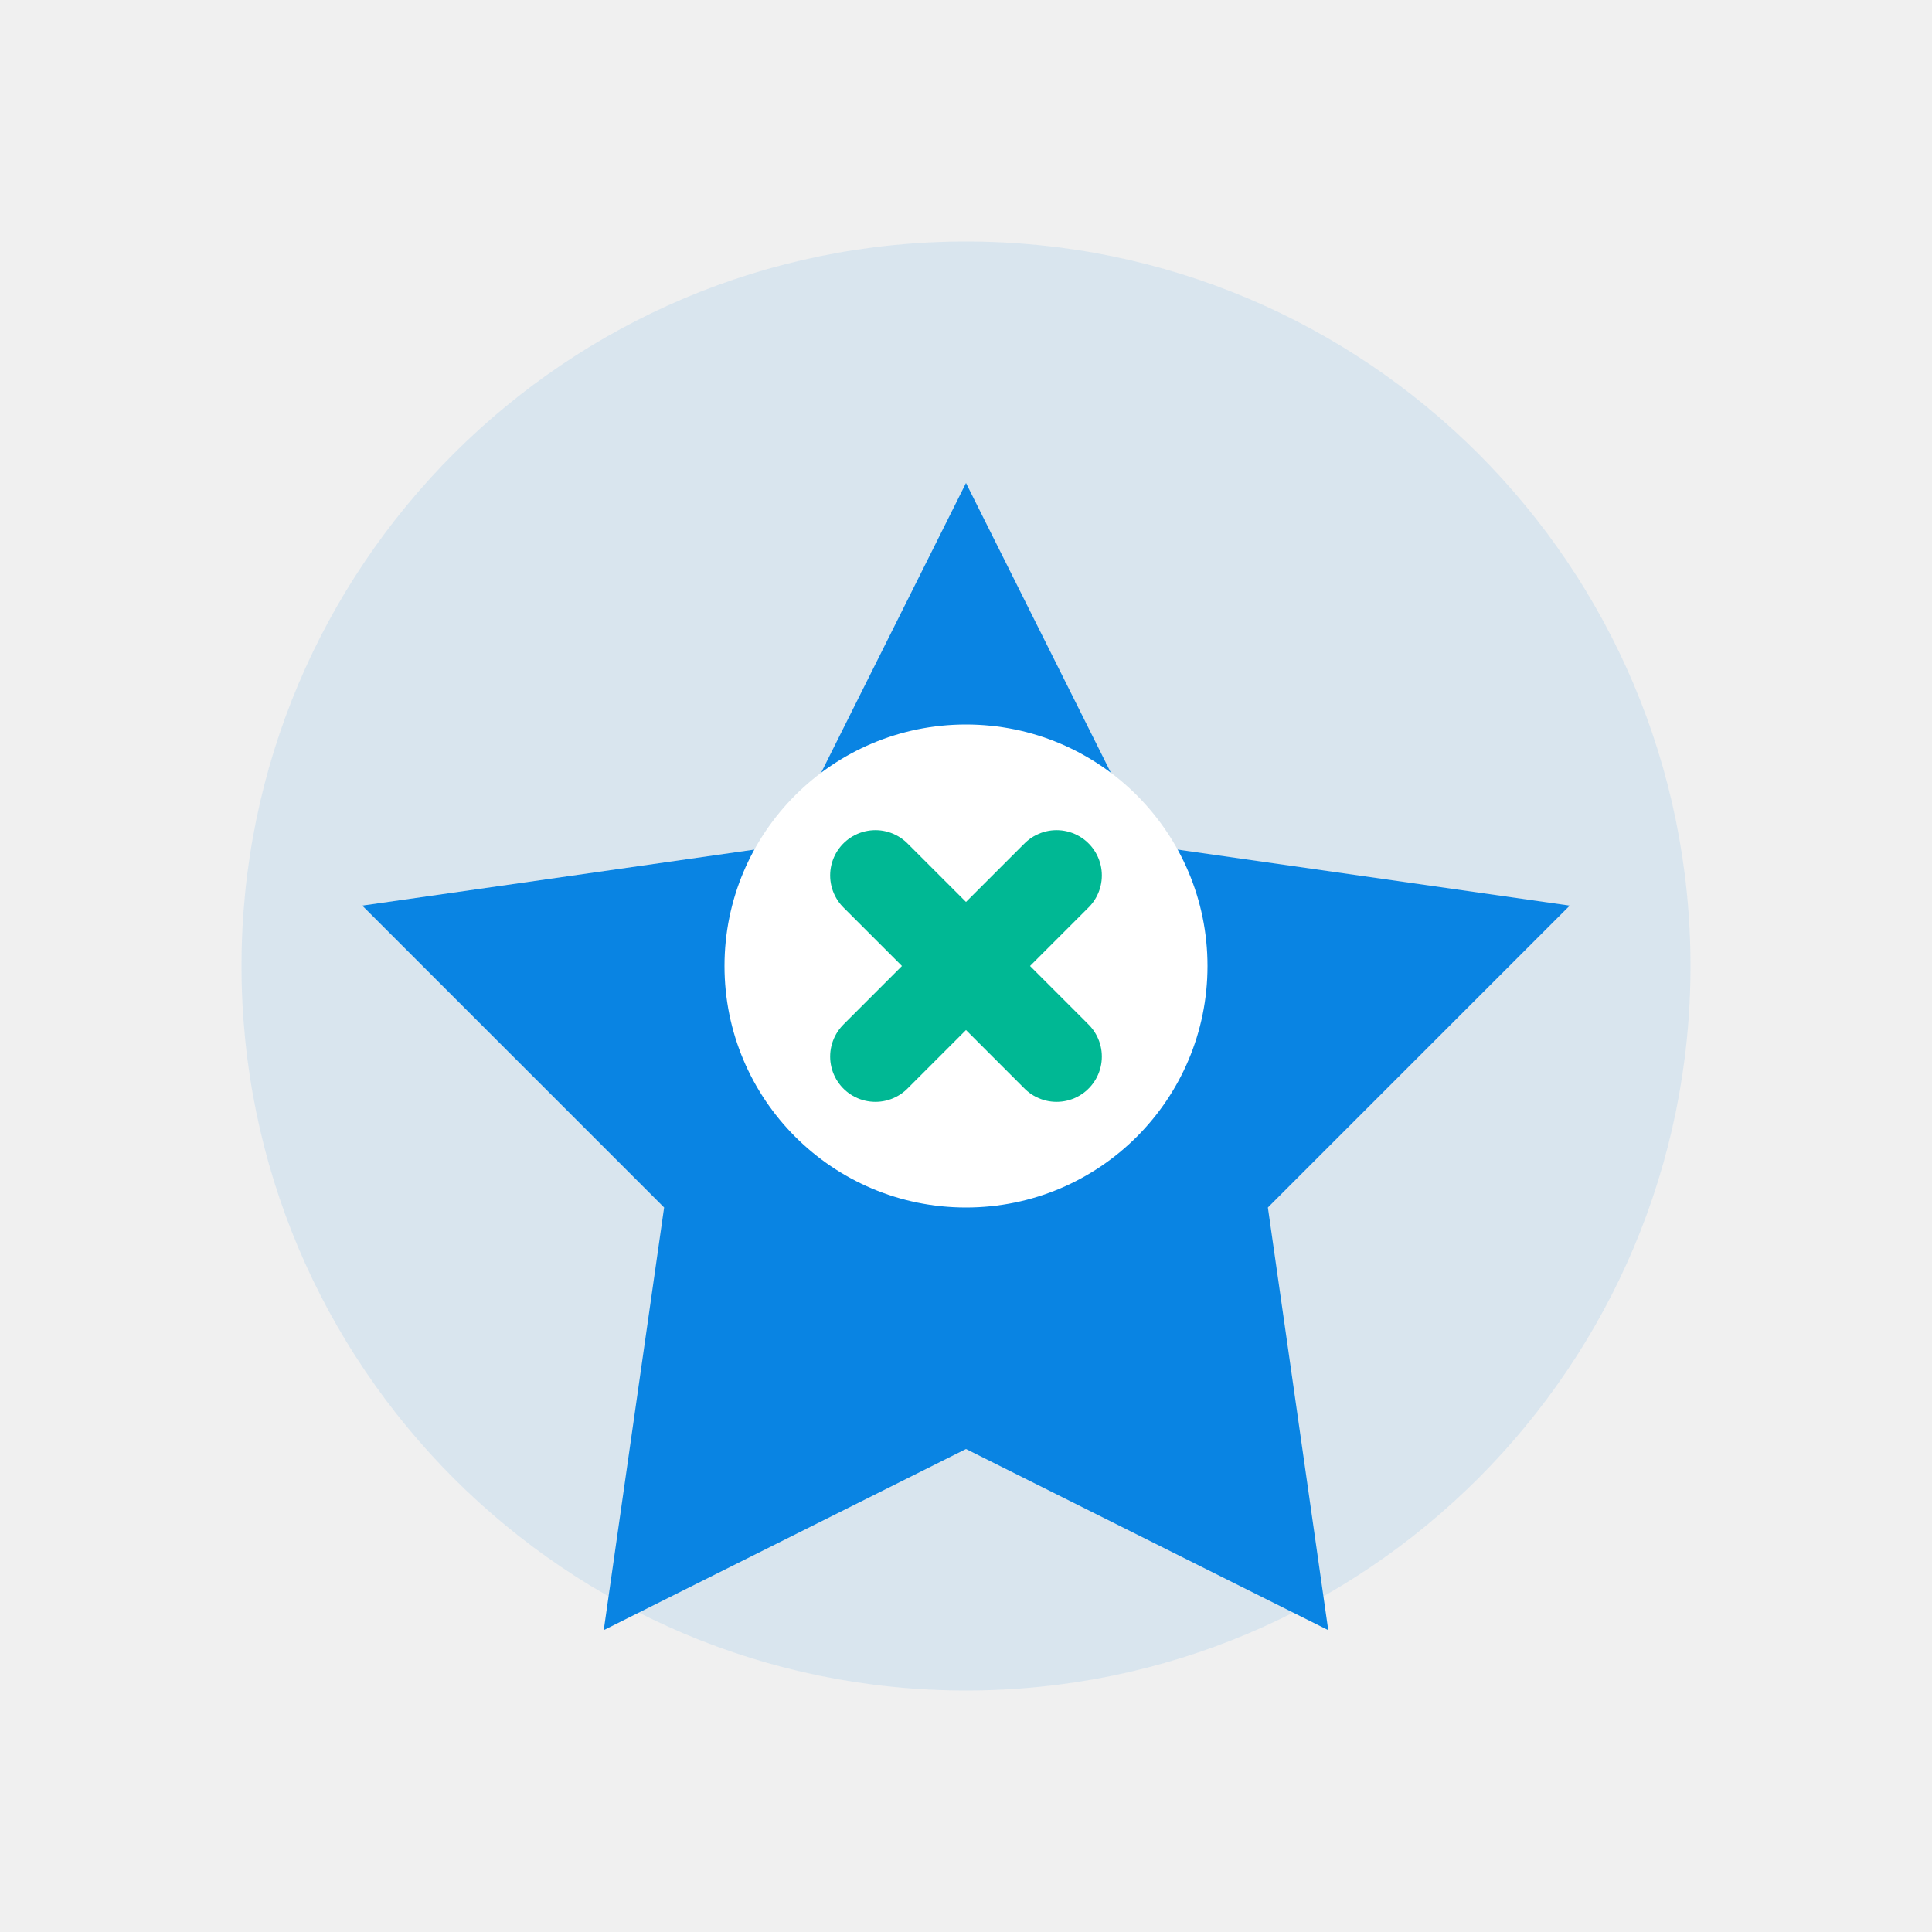
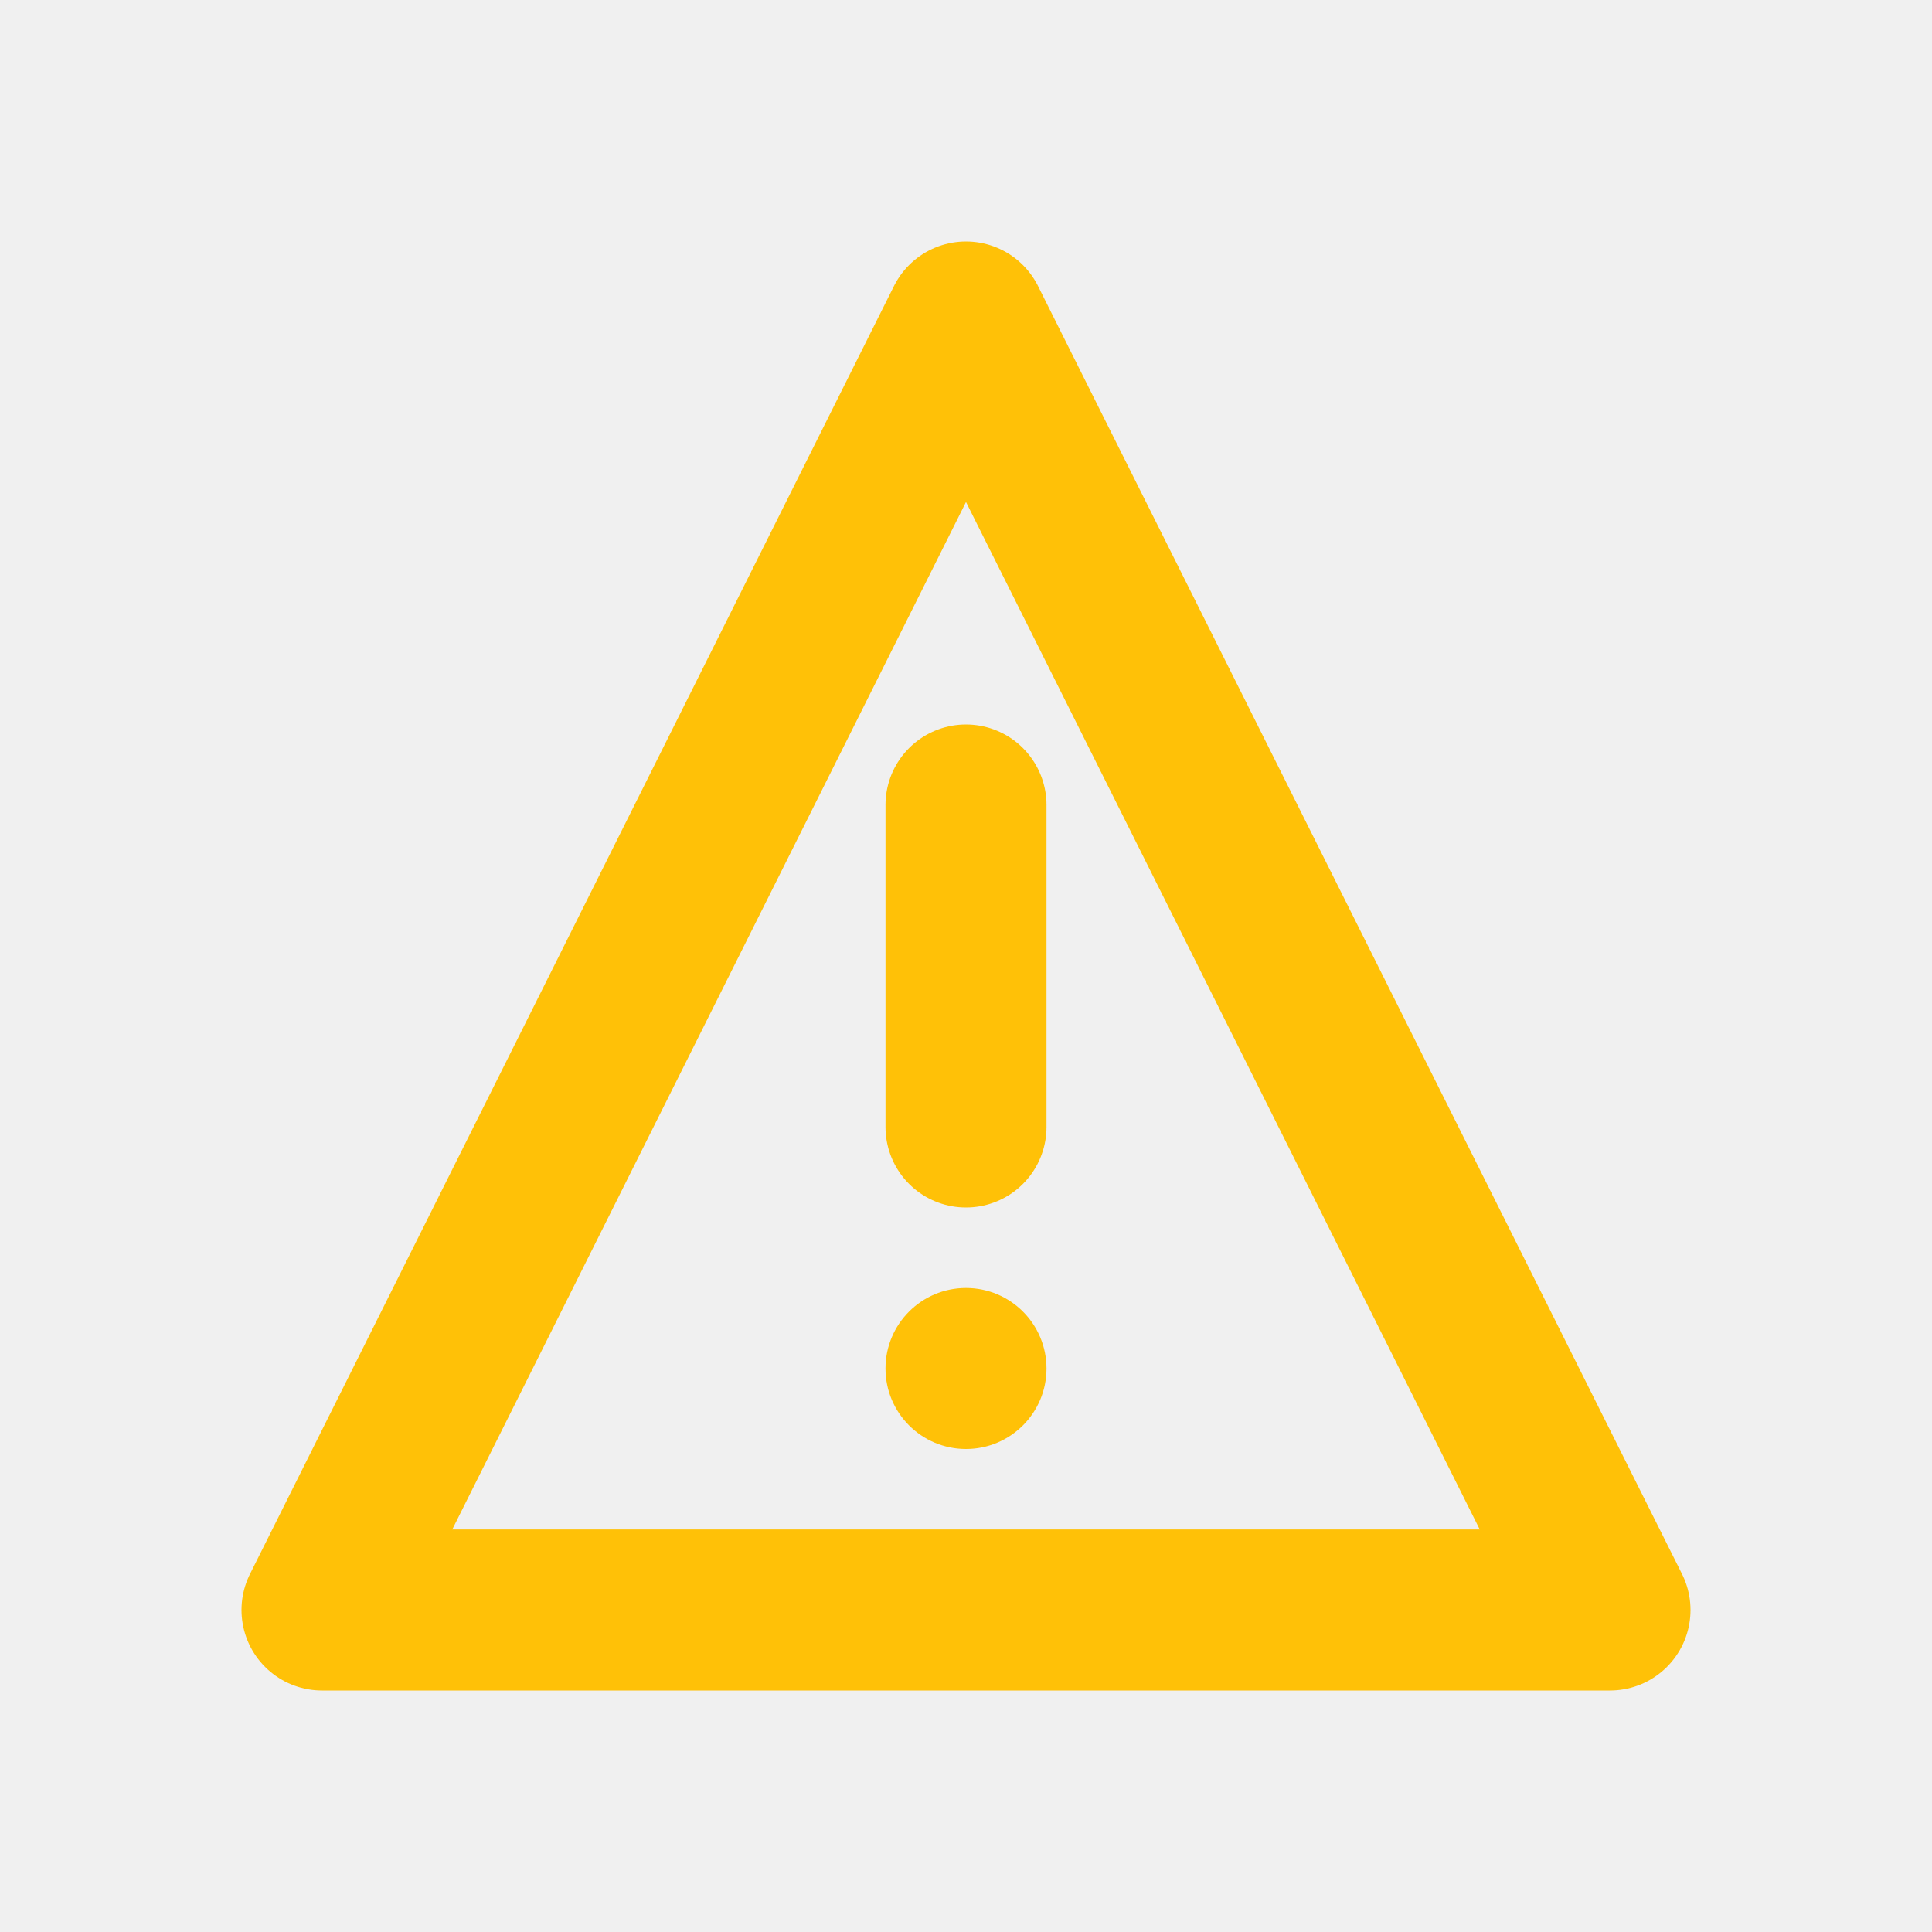
- <svg xmlns="http://www.w3.org/2000/svg" width="64" height="64" viewBox="0 0 64 64">
-   <circle cx="32" cy="32" r="24" fill="#0984e3" opacity="0.1" />
-   <path d="M32,16 L38,28 L52,30 L42,40 L44,54 L32,48 L20,54 L22,40 L12,30 L26,28 Z" fill="#0984e3" />
-   <circle cx="32" cy="32" r="8" fill="#ffffff" />
-   <path d="M29,29 L35,35 M29,35 L35,29" stroke="#00b894" stroke-width="3" stroke-linecap="round" />
+ <svg xmlns="http://www.w3.org/2000/svg" width="48" height="48" viewBox="0 0 48 48">
+   <path d="M8 40 L40 40 L24 8 Z" fill="none" stroke="#FFC107" stroke-width="4" stroke-linejoin="round" />
+   <path d="M24 20 L24 28" stroke="#FFC107" stroke-width="4" stroke-linecap="round" />
+   <circle cx="24" cy="34" r="2" fill="#FFC107" />
</svg>
